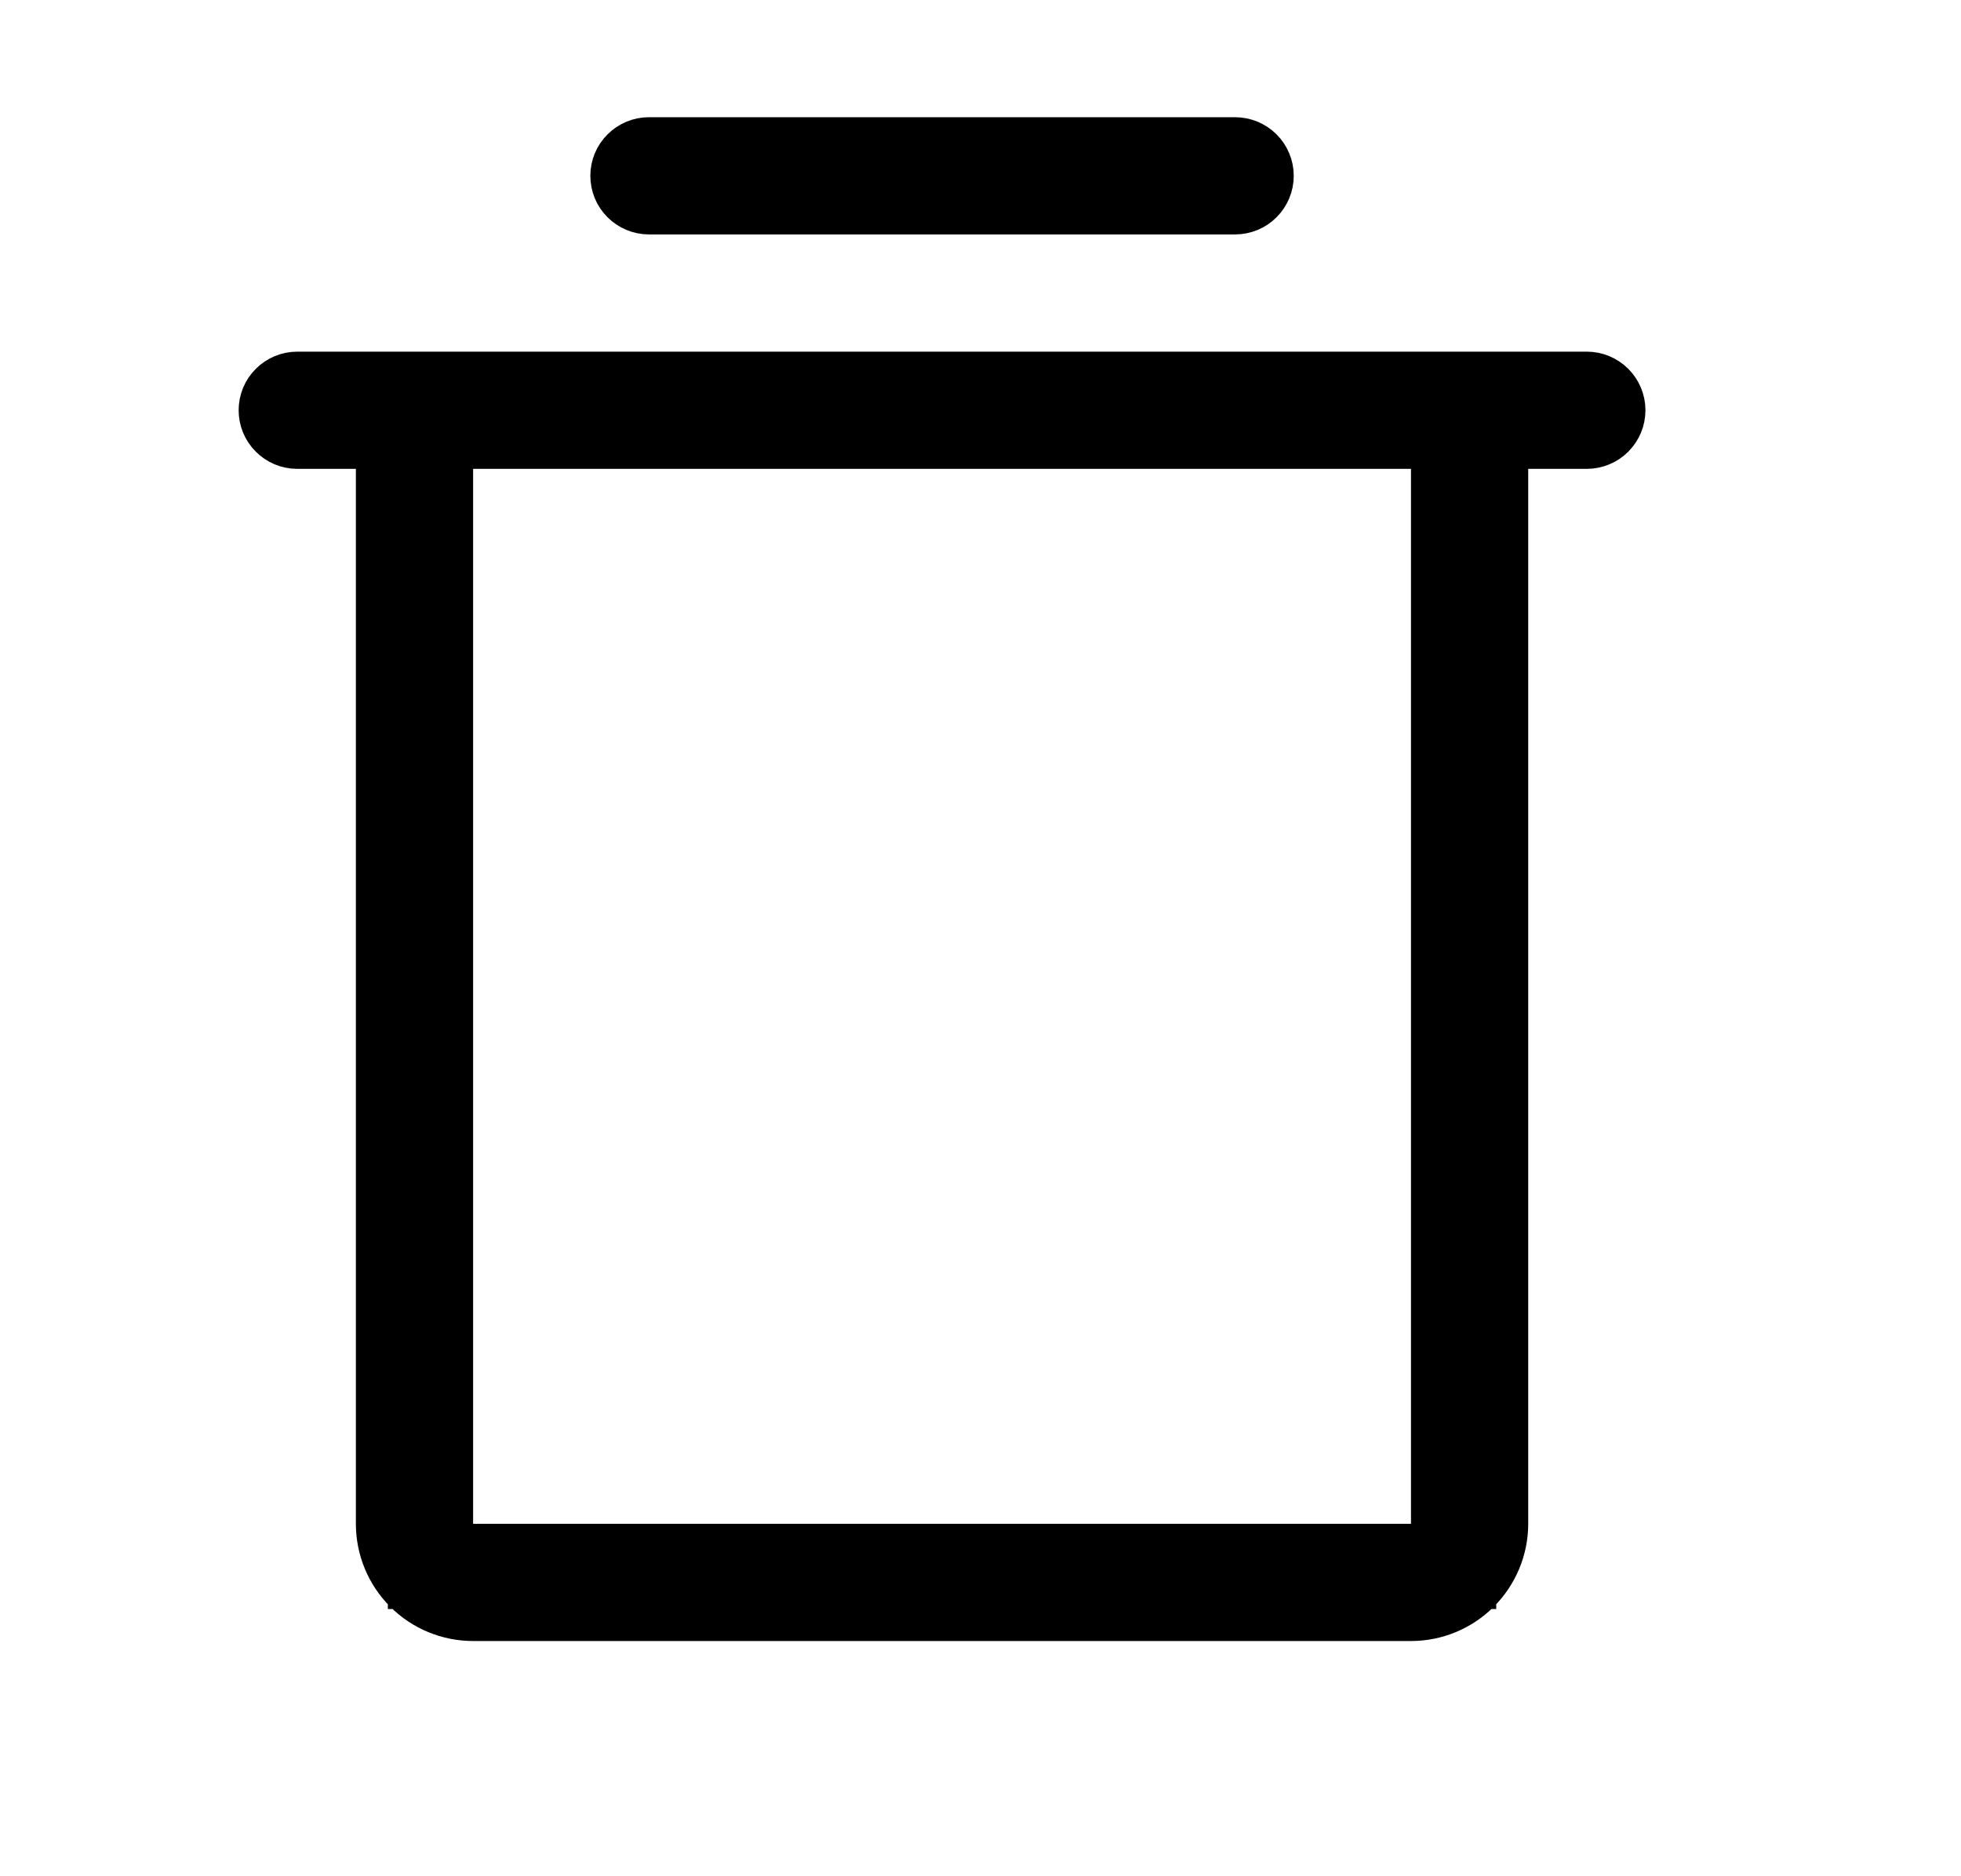
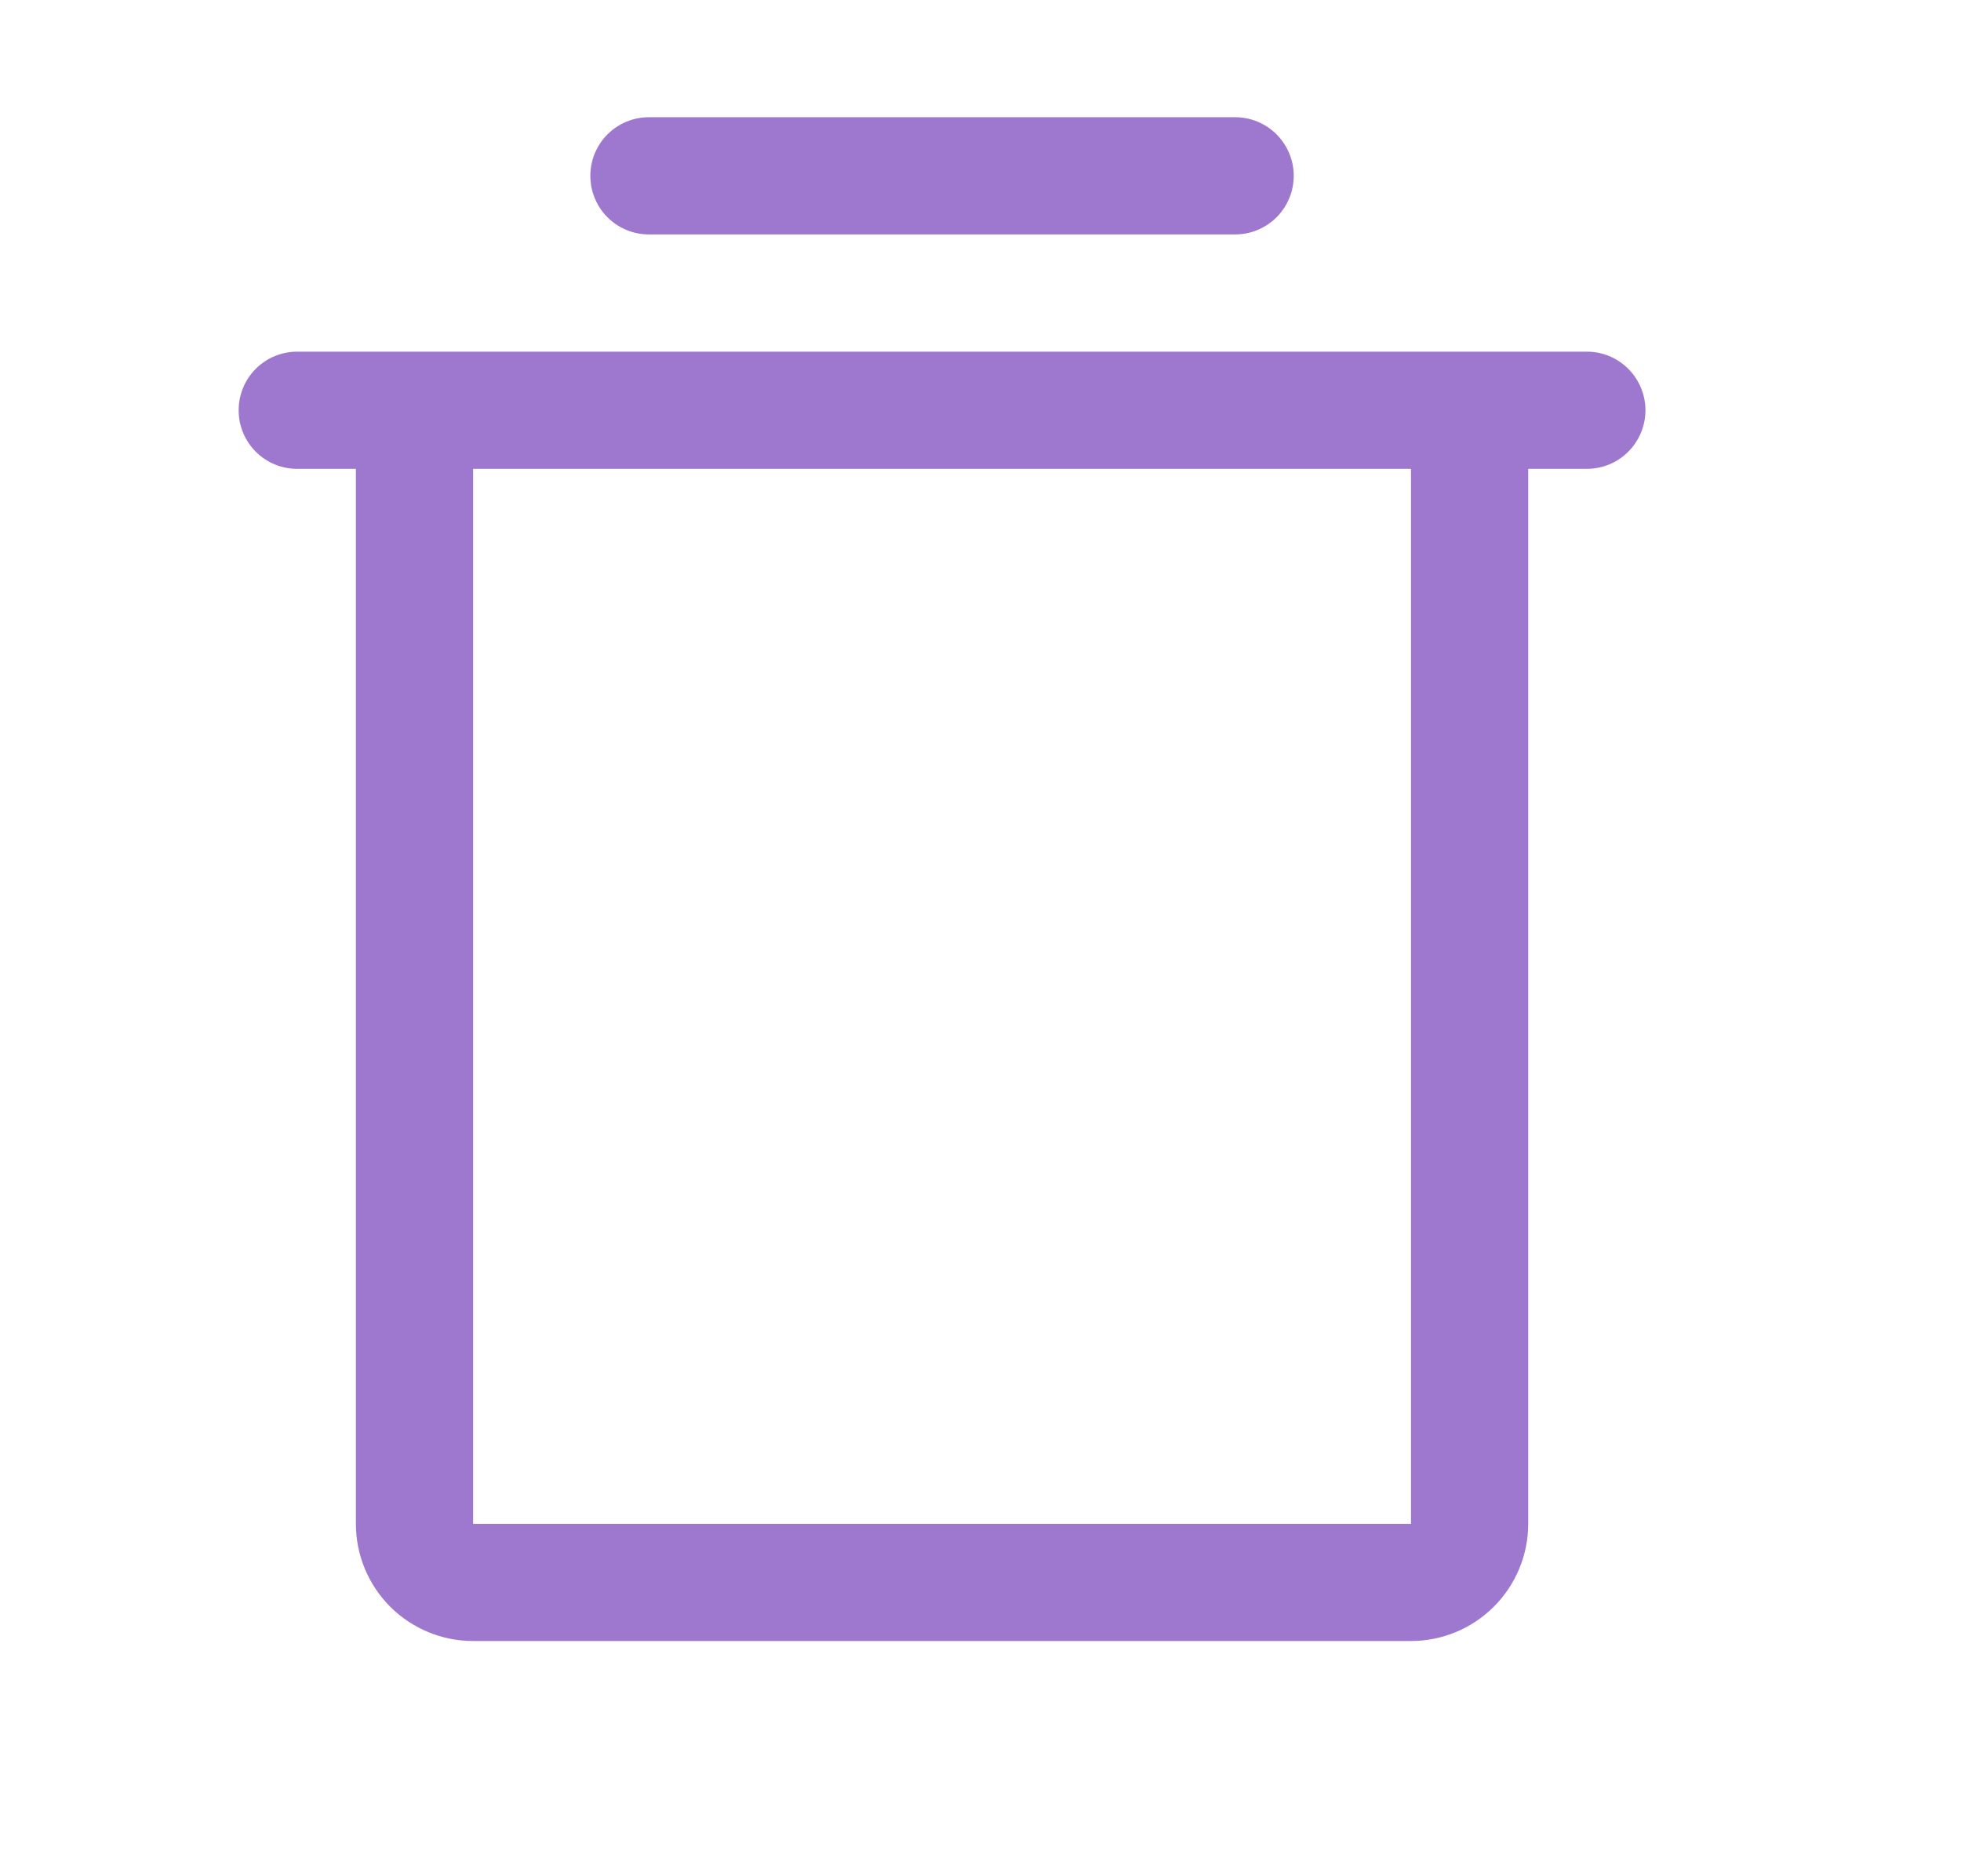
<svg xmlns="http://www.w3.org/2000/svg" width="23" height="22" viewBox="0 0 23 22" fill="none">
-   <path d="M4.674 5.5V5H4.174H3.486C3.436 5 3.389 4.98 3.354 4.945C3.318 4.91 3.299 4.862 3.299 4.812C3.299 4.763 3.318 4.715 3.354 4.68C3.389 4.645 3.436 4.625 3.486 4.625H18.611C18.661 4.625 18.709 4.645 18.744 4.68C18.779 4.715 18.799 4.763 18.799 4.812C18.799 4.862 18.779 4.91 18.744 4.945C18.709 4.98 18.661 5 18.611 5H17.924H17.424V5.5V17.875C17.424 18.107 17.331 18.33 17.167 18.494C17.003 18.658 16.781 18.75 16.549 18.75H5.549C5.317 18.75 5.094 18.658 4.93 18.494C4.766 18.33 4.674 18.107 4.674 17.875V5.5ZM16.549 18.375H17.049V17.875V5.5V5H16.549H5.549H5.049V5.5V17.875V18.375H5.549H16.549ZM7.424 2.062C7.424 2.013 7.443 1.965 7.479 1.93C7.514 1.895 7.561 1.875 7.611 1.875H14.486C14.536 1.875 14.584 1.895 14.619 1.93C14.654 1.965 14.674 2.013 14.674 2.062C14.674 2.112 14.654 2.16 14.619 2.195C14.584 2.23 14.536 2.25 14.486 2.25H7.611C7.561 2.25 7.514 2.23 7.479 2.195C7.443 2.16 7.424 2.112 7.424 2.062Z" fill="#9E78CF" stroke="black" />
+   <path d="M18.611 4.125H3.486C3.304 4.125 3.129 4.197 3 4.326C2.871 4.455 2.799 4.63 2.799 4.812C2.799 4.995 2.871 5.17 3 5.299C3.129 5.428 3.304 5.5 3.486 5.5H4.174V17.875C4.174 18.24 4.319 18.589 4.576 18.847C4.834 19.105 5.184 19.25 5.549 19.25H16.549C16.913 19.25 17.263 19.105 17.521 18.847C17.779 18.589 17.924 18.24 17.924 17.875V5.5H18.611C18.794 5.5 18.968 5.428 19.097 5.299C19.226 5.17 19.299 4.995 19.299 4.812C19.299 4.63 19.226 4.455 19.097 4.326C18.968 4.197 18.794 4.125 18.611 4.125ZM16.549 17.875H5.549V5.5H16.549V17.875ZM6.924 2.062C6.924 1.88 6.996 1.705 7.125 1.576C7.254 1.447 7.429 1.375 7.611 1.375H14.486C14.669 1.375 14.843 1.447 14.972 1.576C15.101 1.705 15.174 1.88 15.174 2.062C15.174 2.245 15.101 2.42 14.972 2.549C14.843 2.678 14.669 2.75 14.486 2.75H7.611C7.429 2.75 7.254 2.678 7.125 2.549C6.996 2.42 6.924 2.245 6.924 2.062Z" fill="#9E78CF" />
</svg>
